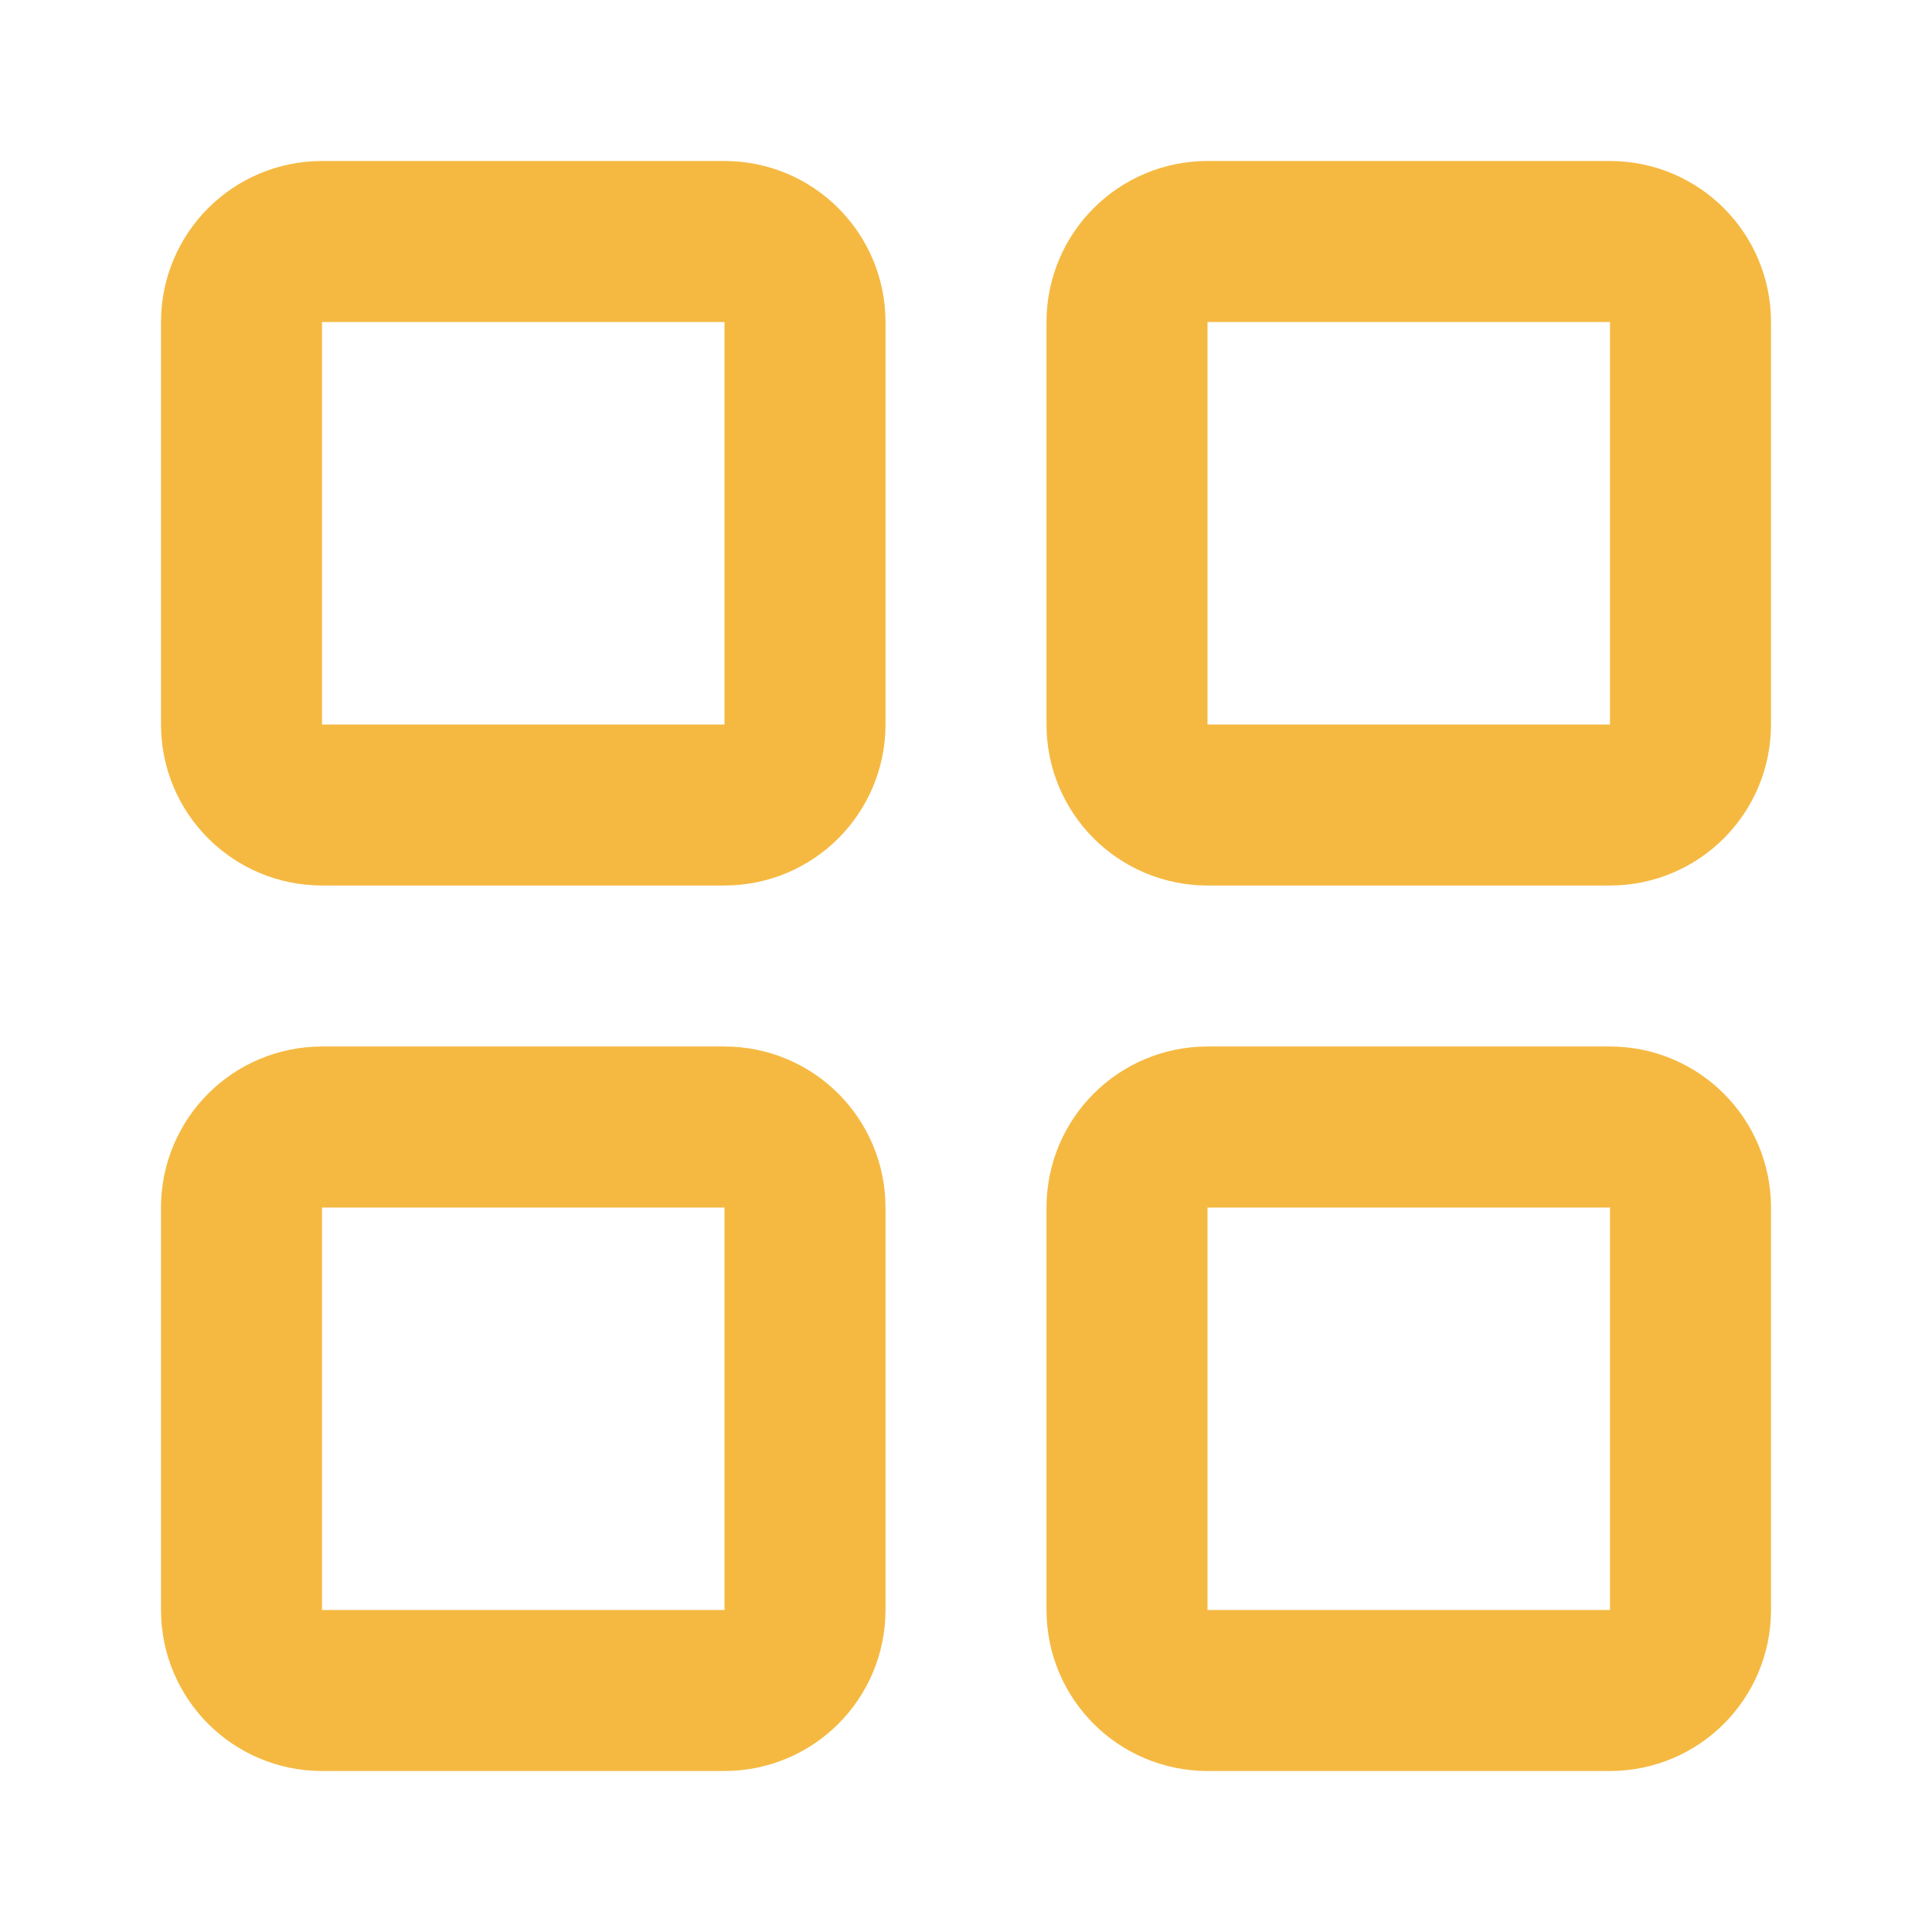
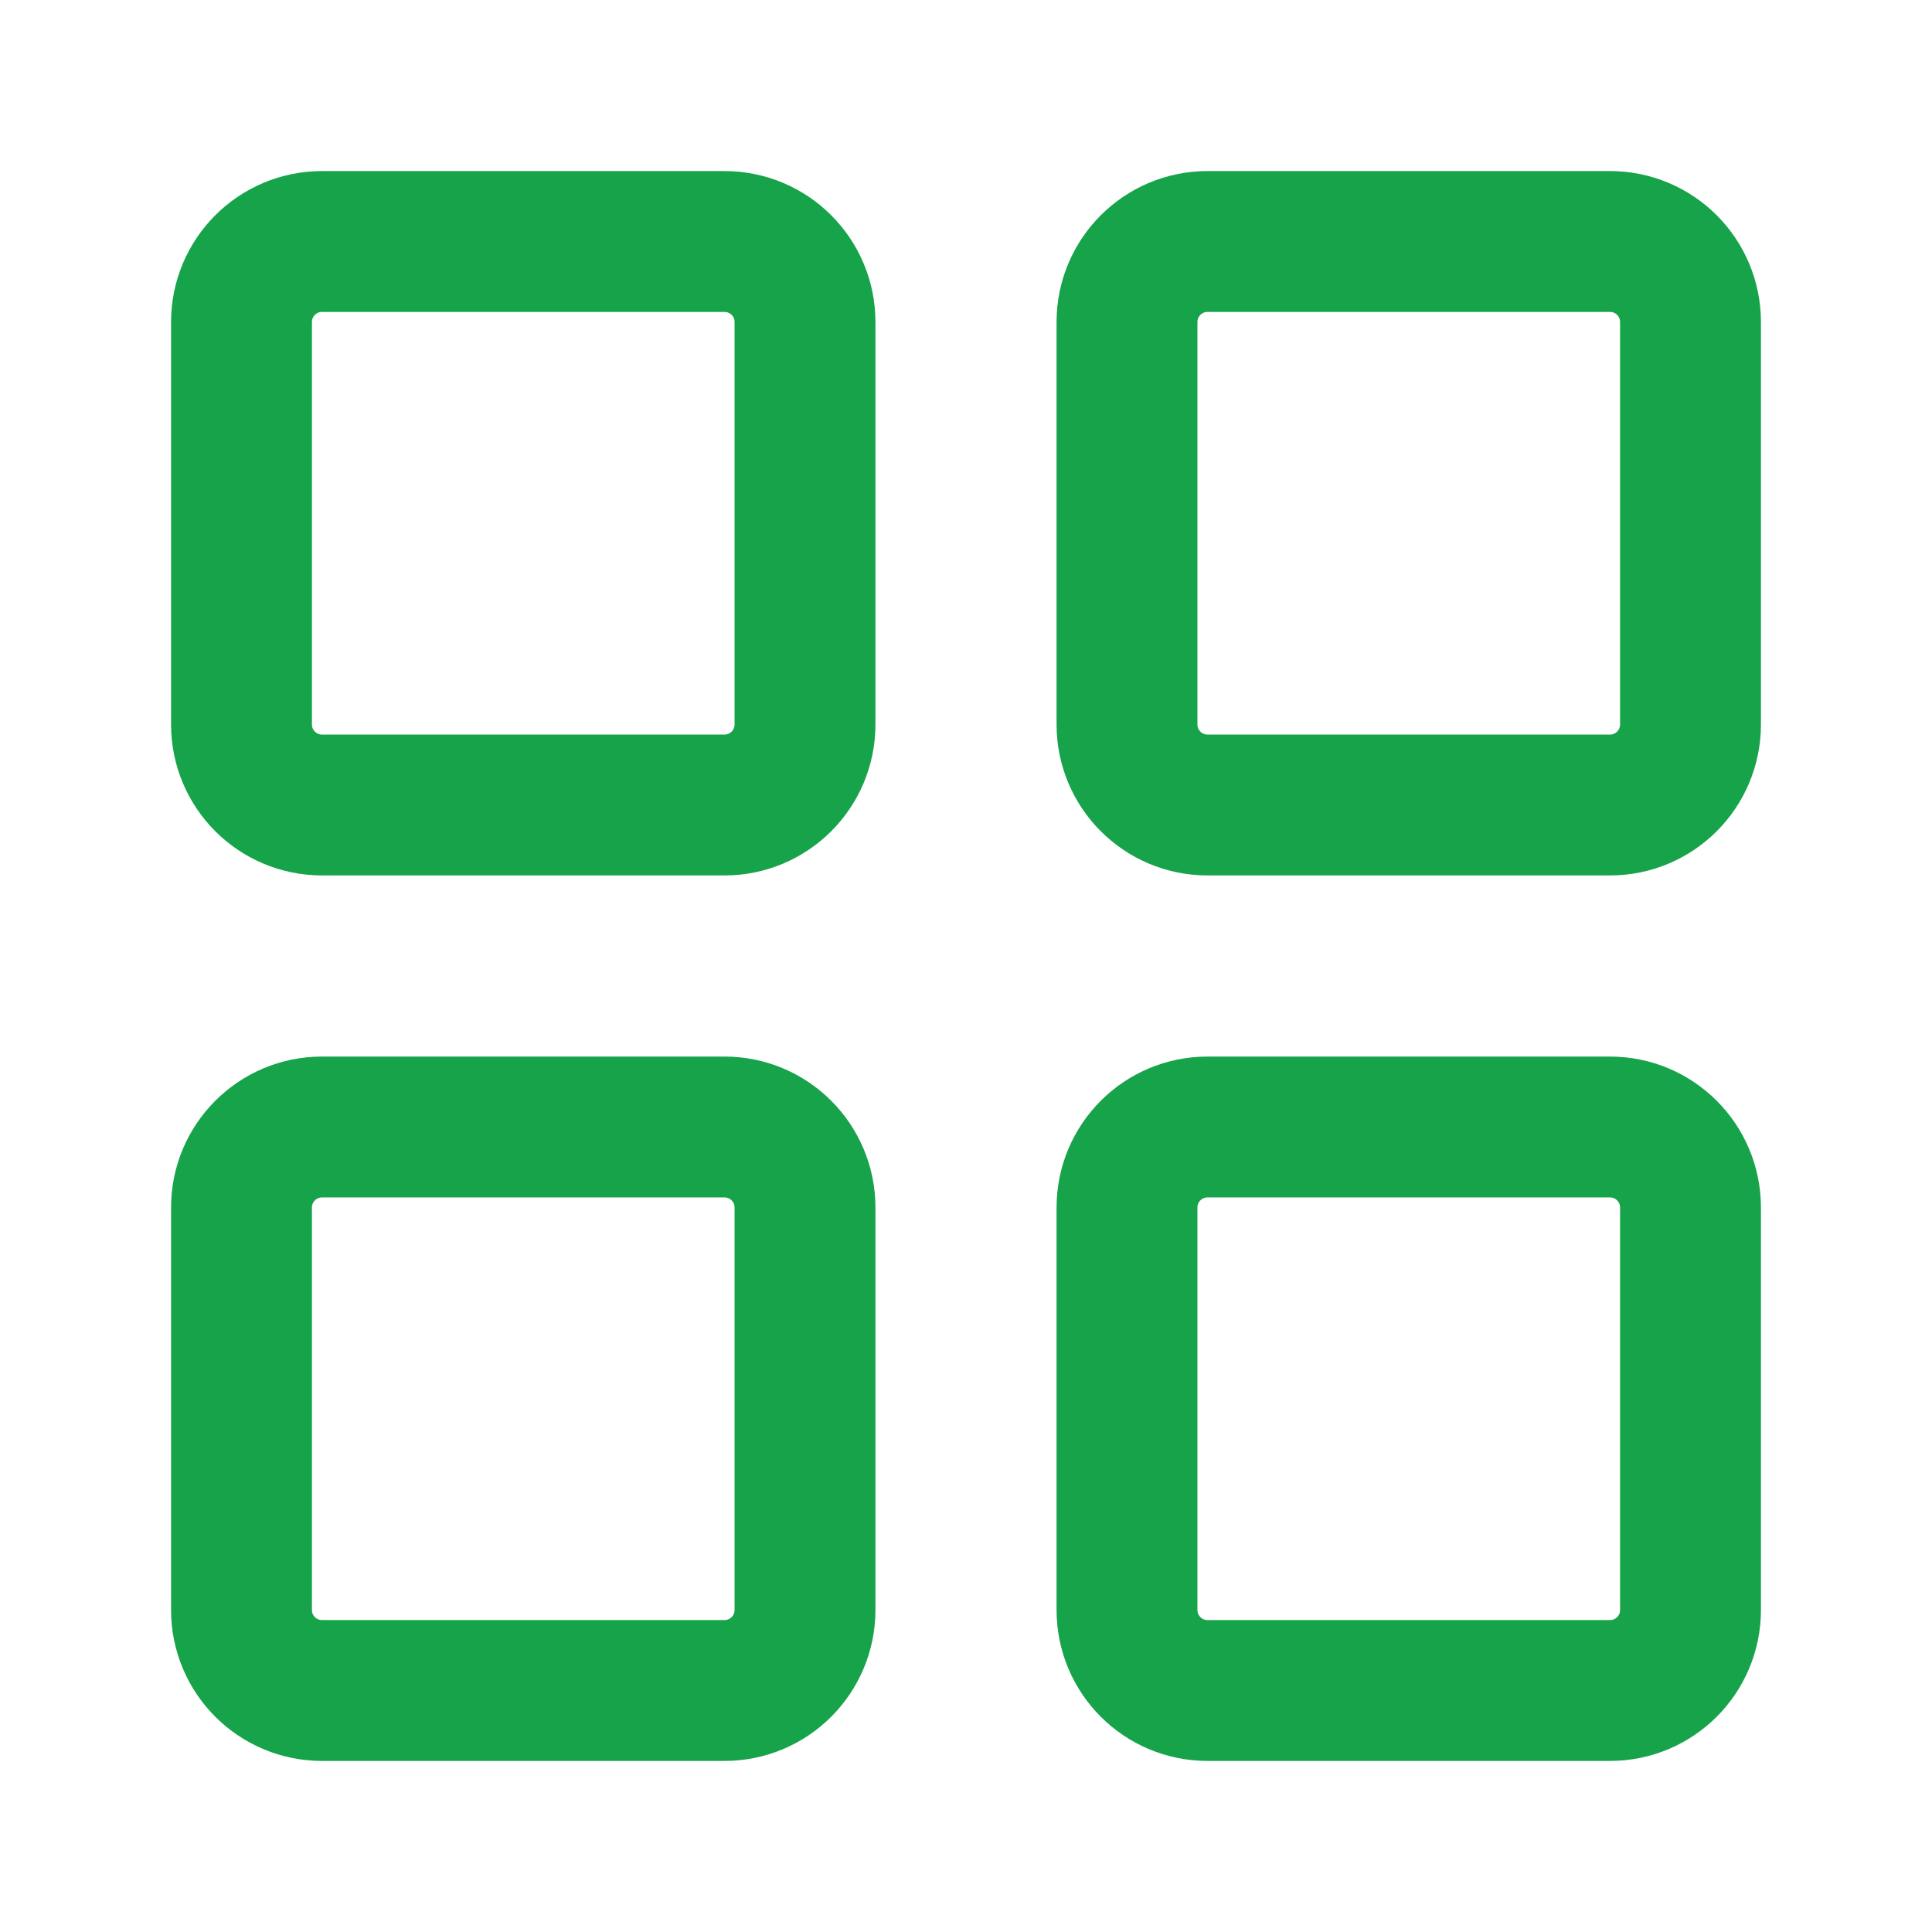
- <svg xmlns="http://www.w3.org/2000/svg" width="24" height="24" viewBox="0 0 24 24" fill="none" stroke="#F5B942" stroke-width="2" stroke-linecap="round" stroke-linejoin="round" role="img" aria-label="architecture">
+ <svg xmlns="http://www.w3.org/2000/svg" width="24" height="24" viewBox="0 0 24 24" fill="none" stroke="#16A34A" stroke-width="1.75" stroke-linecap="round" stroke-linejoin="round" role="img" aria-label="architecture">
  <rect x="3" y="3" width="7" height="7" rx="1" />
  <rect x="14" y="3" width="7" height="7" rx="1" />
  <rect x="3" y="14" width="7" height="7" rx="1" />
  <rect x="14" y="14" width="7" height="7" rx="1" />
</svg>
